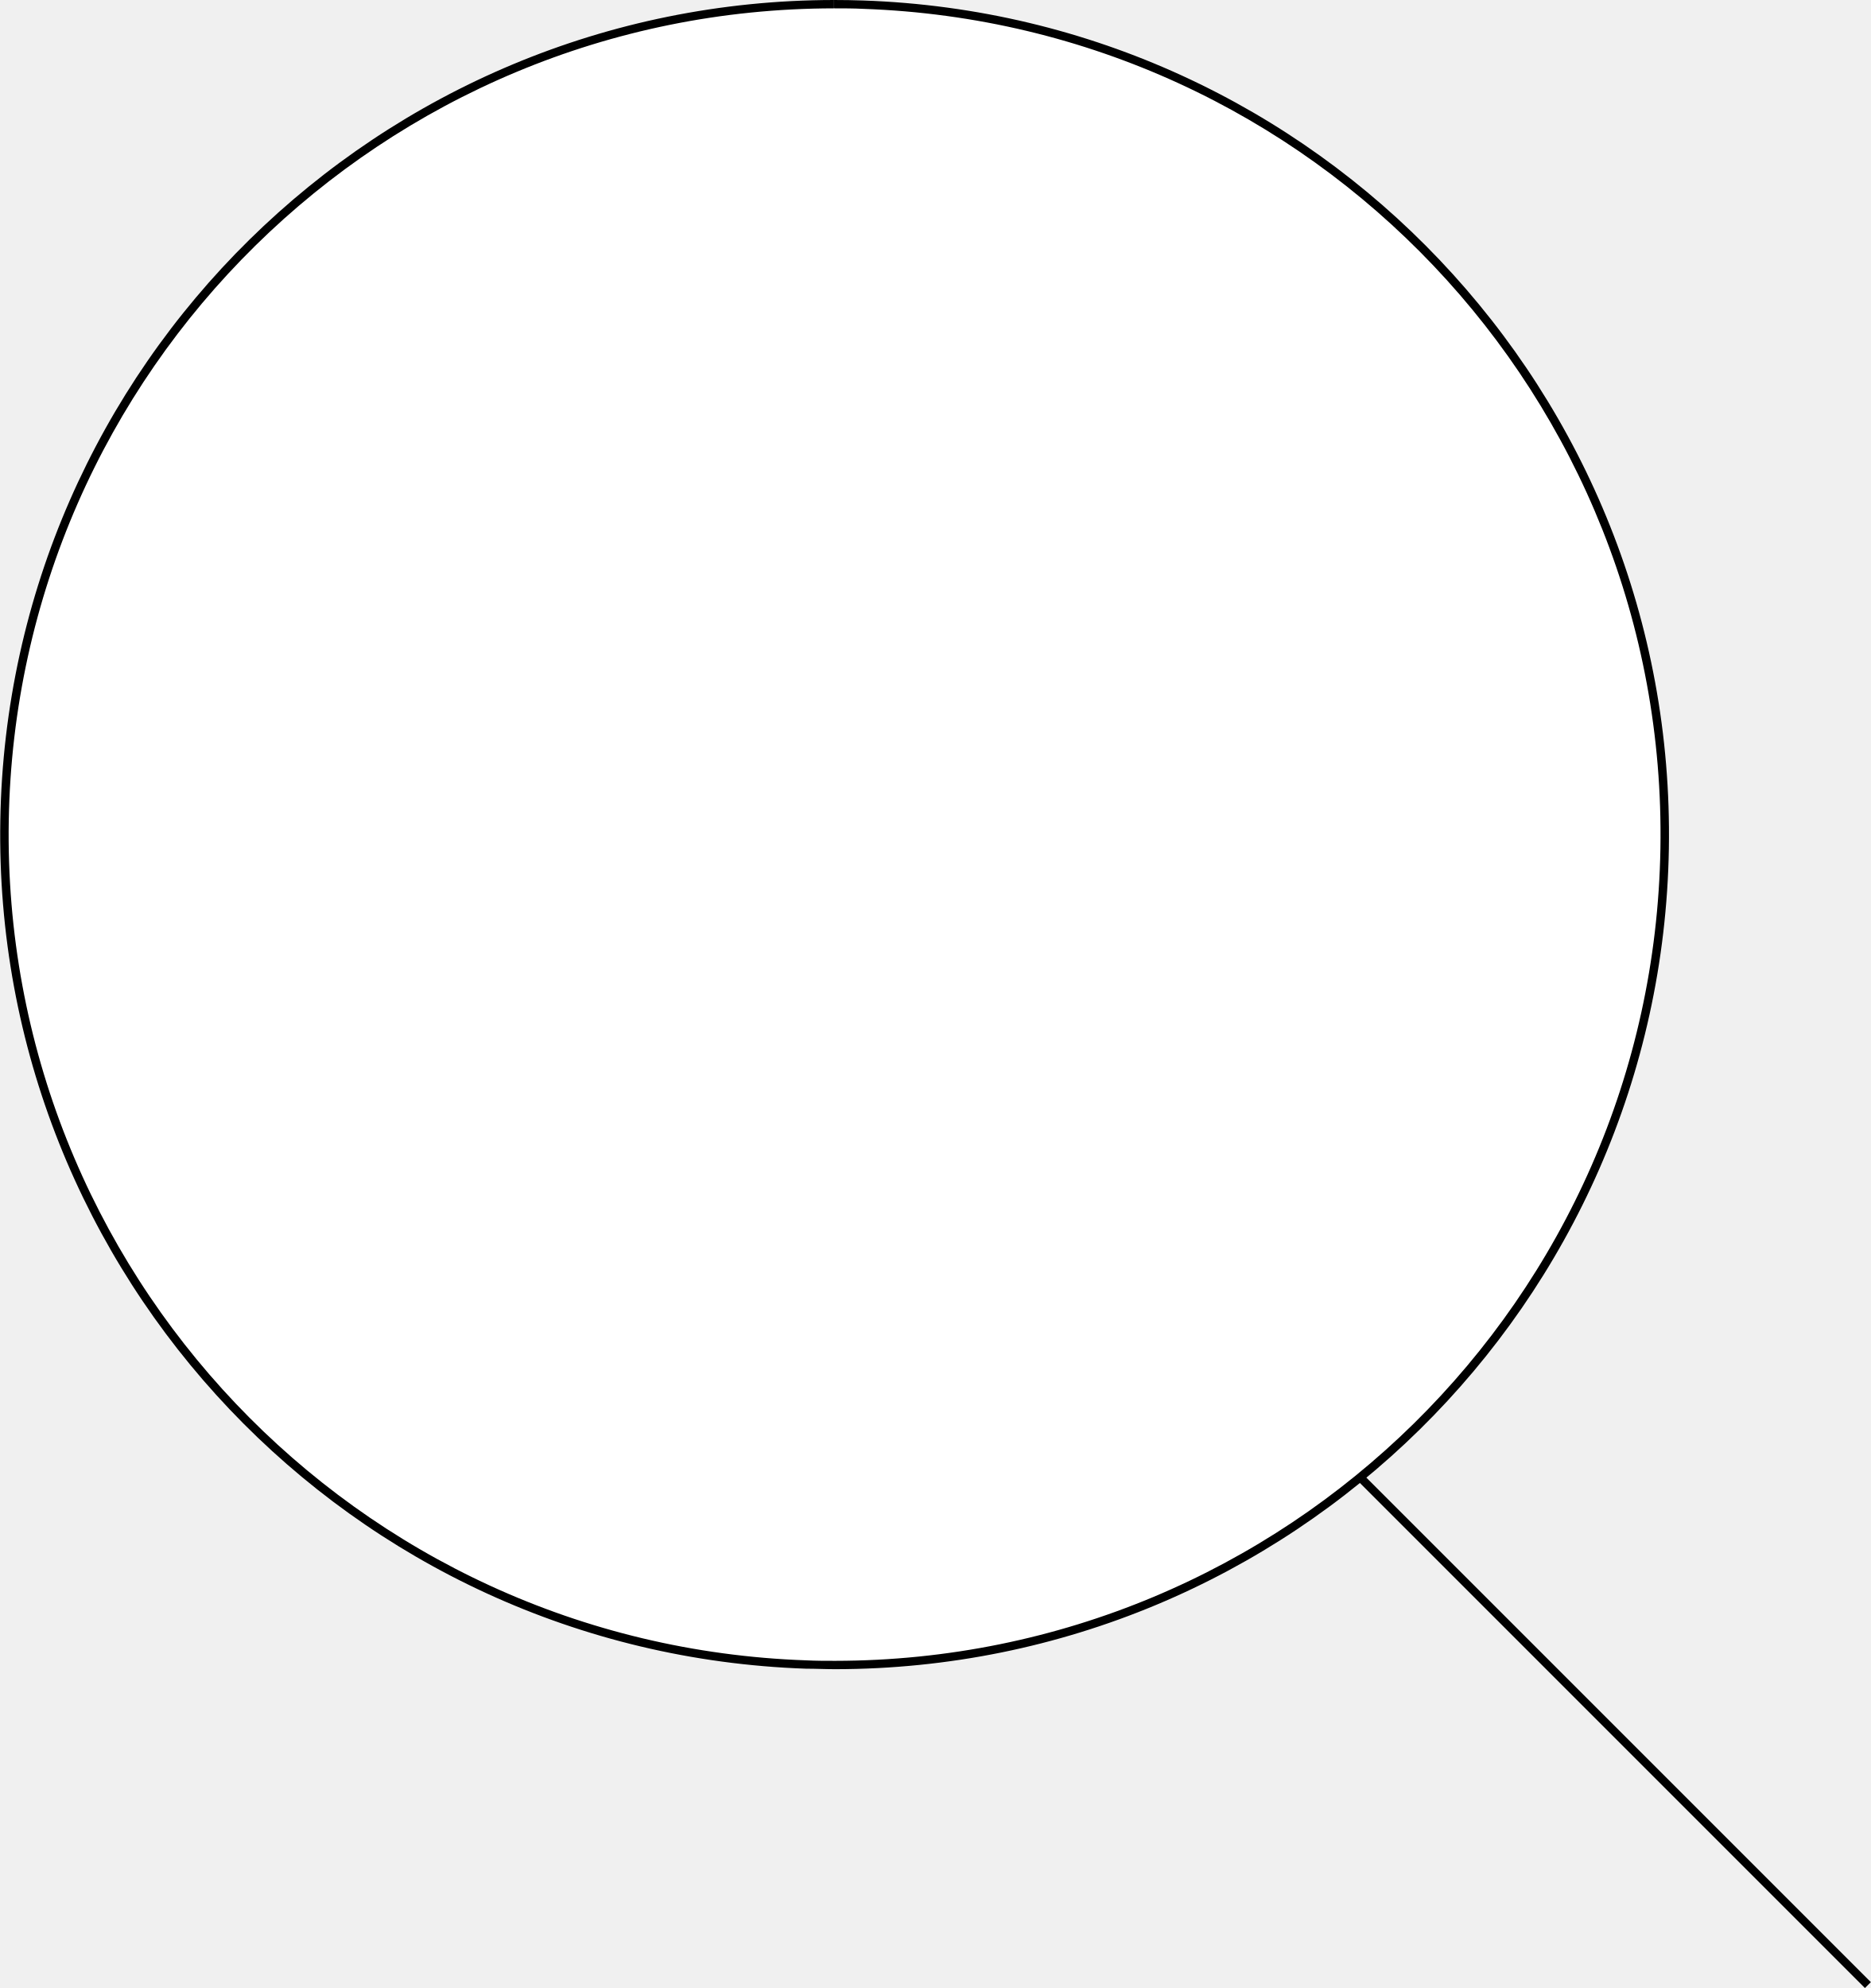
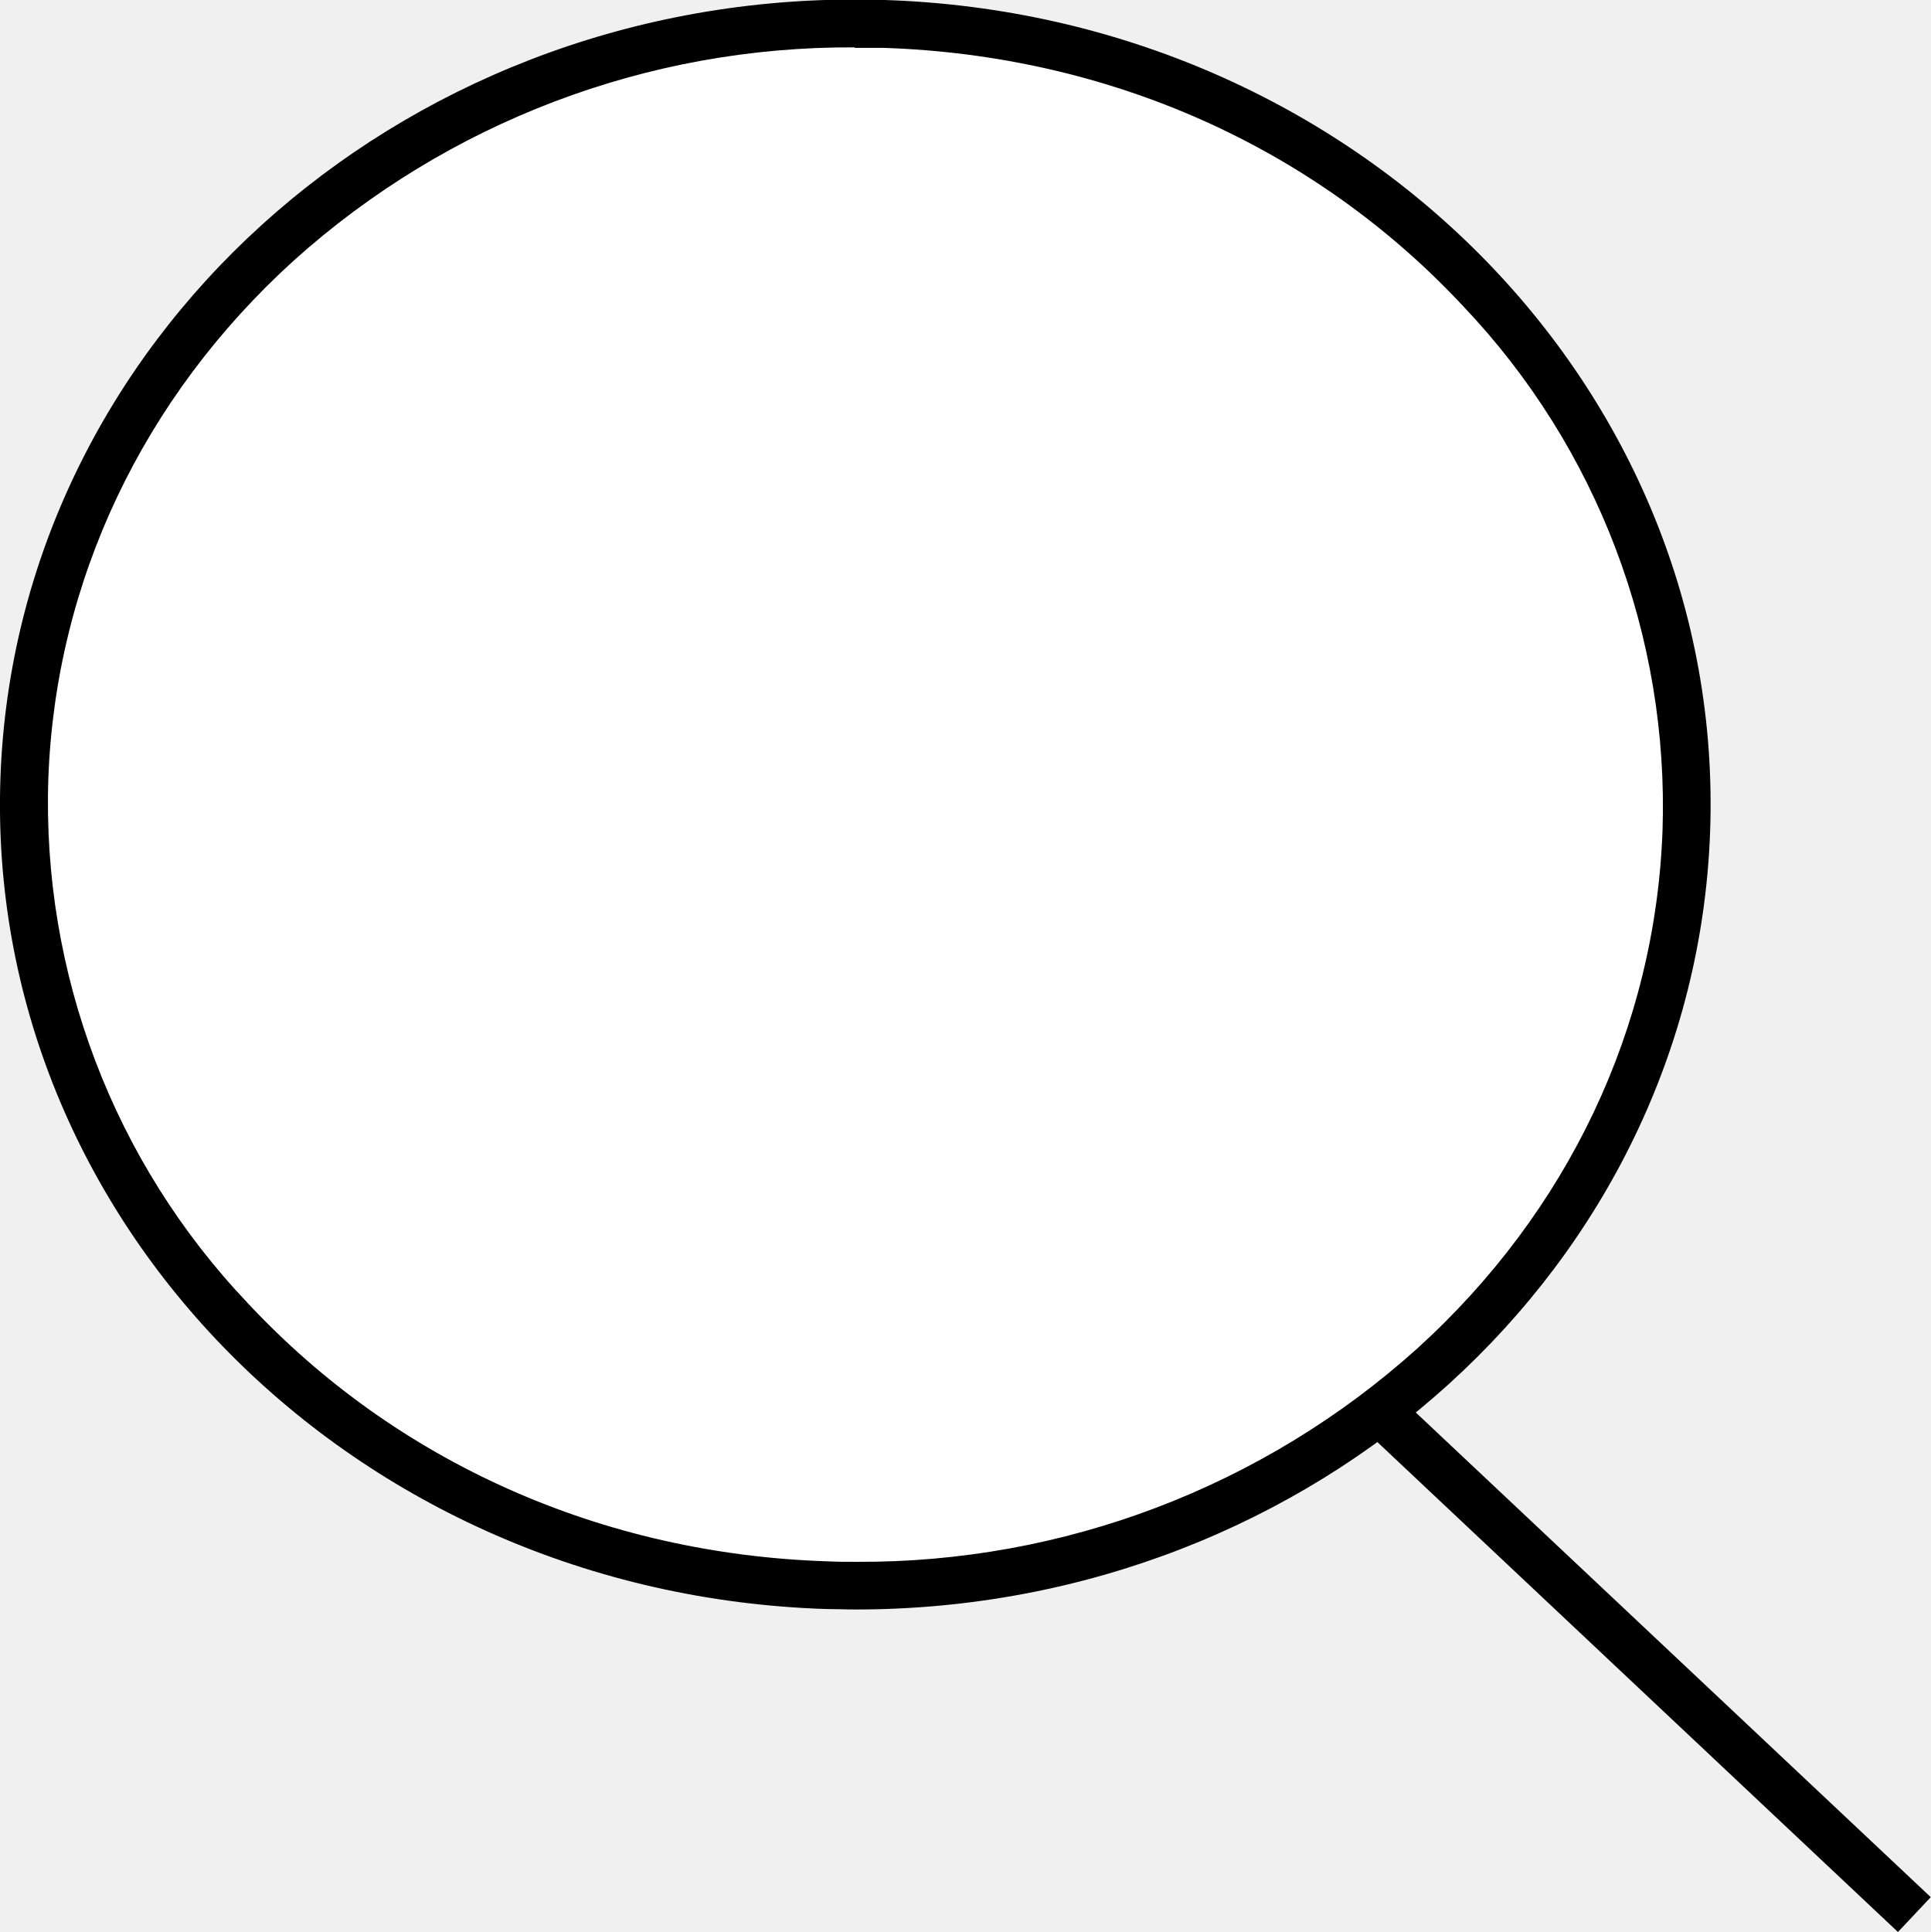
- <svg xmlns="http://www.w3.org/2000/svg" id="Layer_1" data-name="Layer 1" viewBox="0 0 224.18 238.2">
+ <svg xmlns="http://www.w3.org/2000/svg" id="Layer_1" data-name="Layer 1" viewBox="0 0 201.71 201.82">
  <defs>
-     <style>.cls-1,.cls-2{fill:#fff;}.cls-1{stroke:#000;stroke-miterlimit:10;}</style>
+     <style>.cls-1,.cls-2{fill:#fff;}.cls-1{stroke:#000;stroke-miterlimit:10;stroke-width:5px;}</style>
  </defs>
-   <line class="cls-1" x1="122.26" y1="136.29" x2="223.82" y2="237.85" />
-   <path class="cls-2" d="M186.4,282.27c-1.16,0-2.32,0-3.49-.06a99.5,99.5,0,0,1,3.36-198.94c1.16,0,2.32,0,3.49.06a99.5,99.5,0,0,1-3.36,198.94Z" transform="translate(-86.33 -82.77)" />
-   <path d="M186.28,82.77v1c1.15,0,2.31,0,3.47.06a99,99,0,0,1-3.35,197.94c-1.15,0-2.32,0-3.48-.06a99,99,0,0,1,3.35-197.94v-1m0,0a100,100,0,0,0-3.38,199.94c1.18,0,2.34.06,3.51.06a100,100,0,0,0,3.38-199.94q-1.75-.06-3.51-.06Z" transform="translate(-86.33 -82.77)" />
+   <line class="cls-1" x1="109.25" y1="114.6" x2="200" y2="200" />
+   <path class="cls-2" d="M187.66,267.37c-1,0-2,0-3.06-.05-24.21-.79-46.34-10.65-62.32-27.77A78.34,78.34,0,0,1,100.8,183c.78-21.25,10.17-41.09,26.46-55.86a89.35,89.35,0,0,1,60.29-22.92c1,0,2,0,3,0C214.82,105,237,114.89,252.93,132a78.38,78.38,0,0,1,21.48,56.58c-.78,21.25-10.18,41.09-26.46,55.87A89.42,89.42,0,0,1,187.66,267.37Z" transform="translate(-98.25 -101.69)" />
+   <path d="M187.55,106.69c1,0,2,0,3,0,23.54.77,45.06,10.35,60.58,27a75.84,75.84,0,0,1,20.81,54.78c-.75,20.57-9.86,39.79-25.64,54.1a86.88,86.88,0,0,1-58.61,22.27c-1,0-2,0-3-.05-23.55-.76-45.06-10.35-60.58-27a75.83,75.83,0,0,1-20.81-54.77c.75-20.58,9.86-39.8,25.64-54.11a86.88,86.88,0,0,1,58.61-22.27h0m0-5c-47.93,0-87.58,35.77-89.25,81.19-1.7,46.41,36.9,85.34,86.22,86.94,1,0,2.1.05,3.14.05,47.92,0,87.58-35.77,89.25-81.19,1.7-46.41-36.91-85.34-86.23-86.94-1.05,0-2.09,0-3.13,0Z" transform="translate(-98.25 -101.69)" />
</svg>
